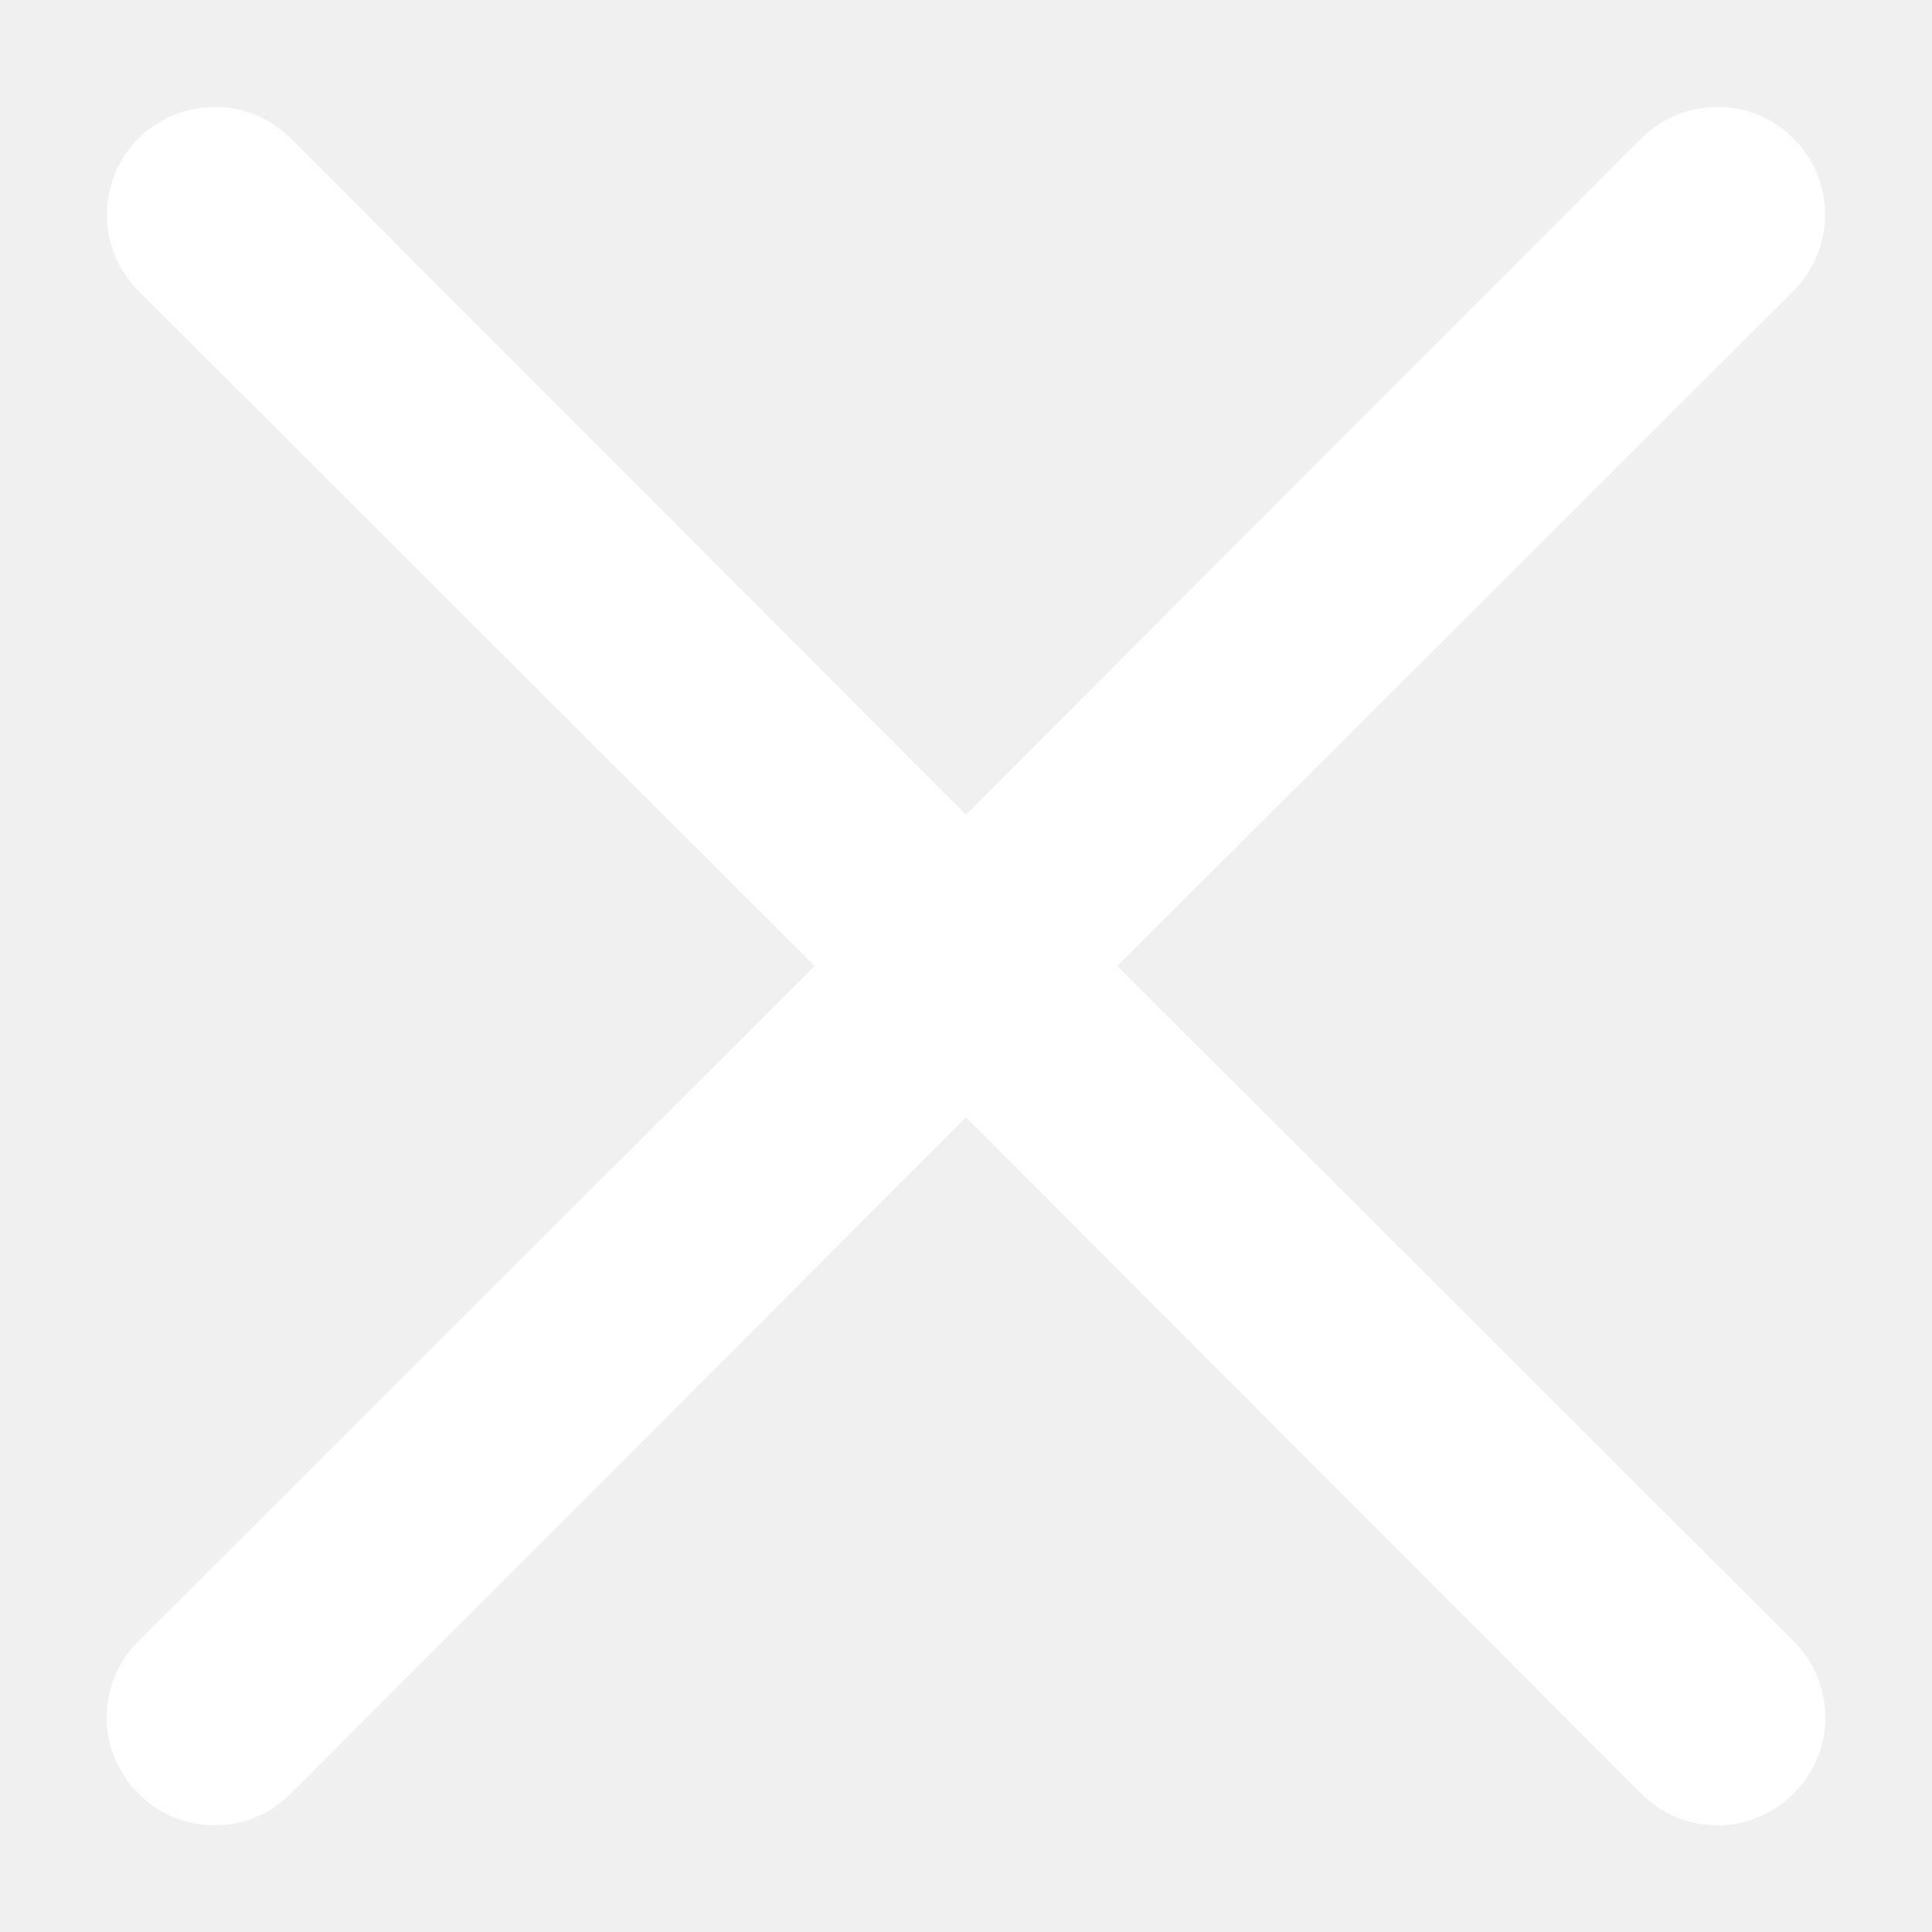
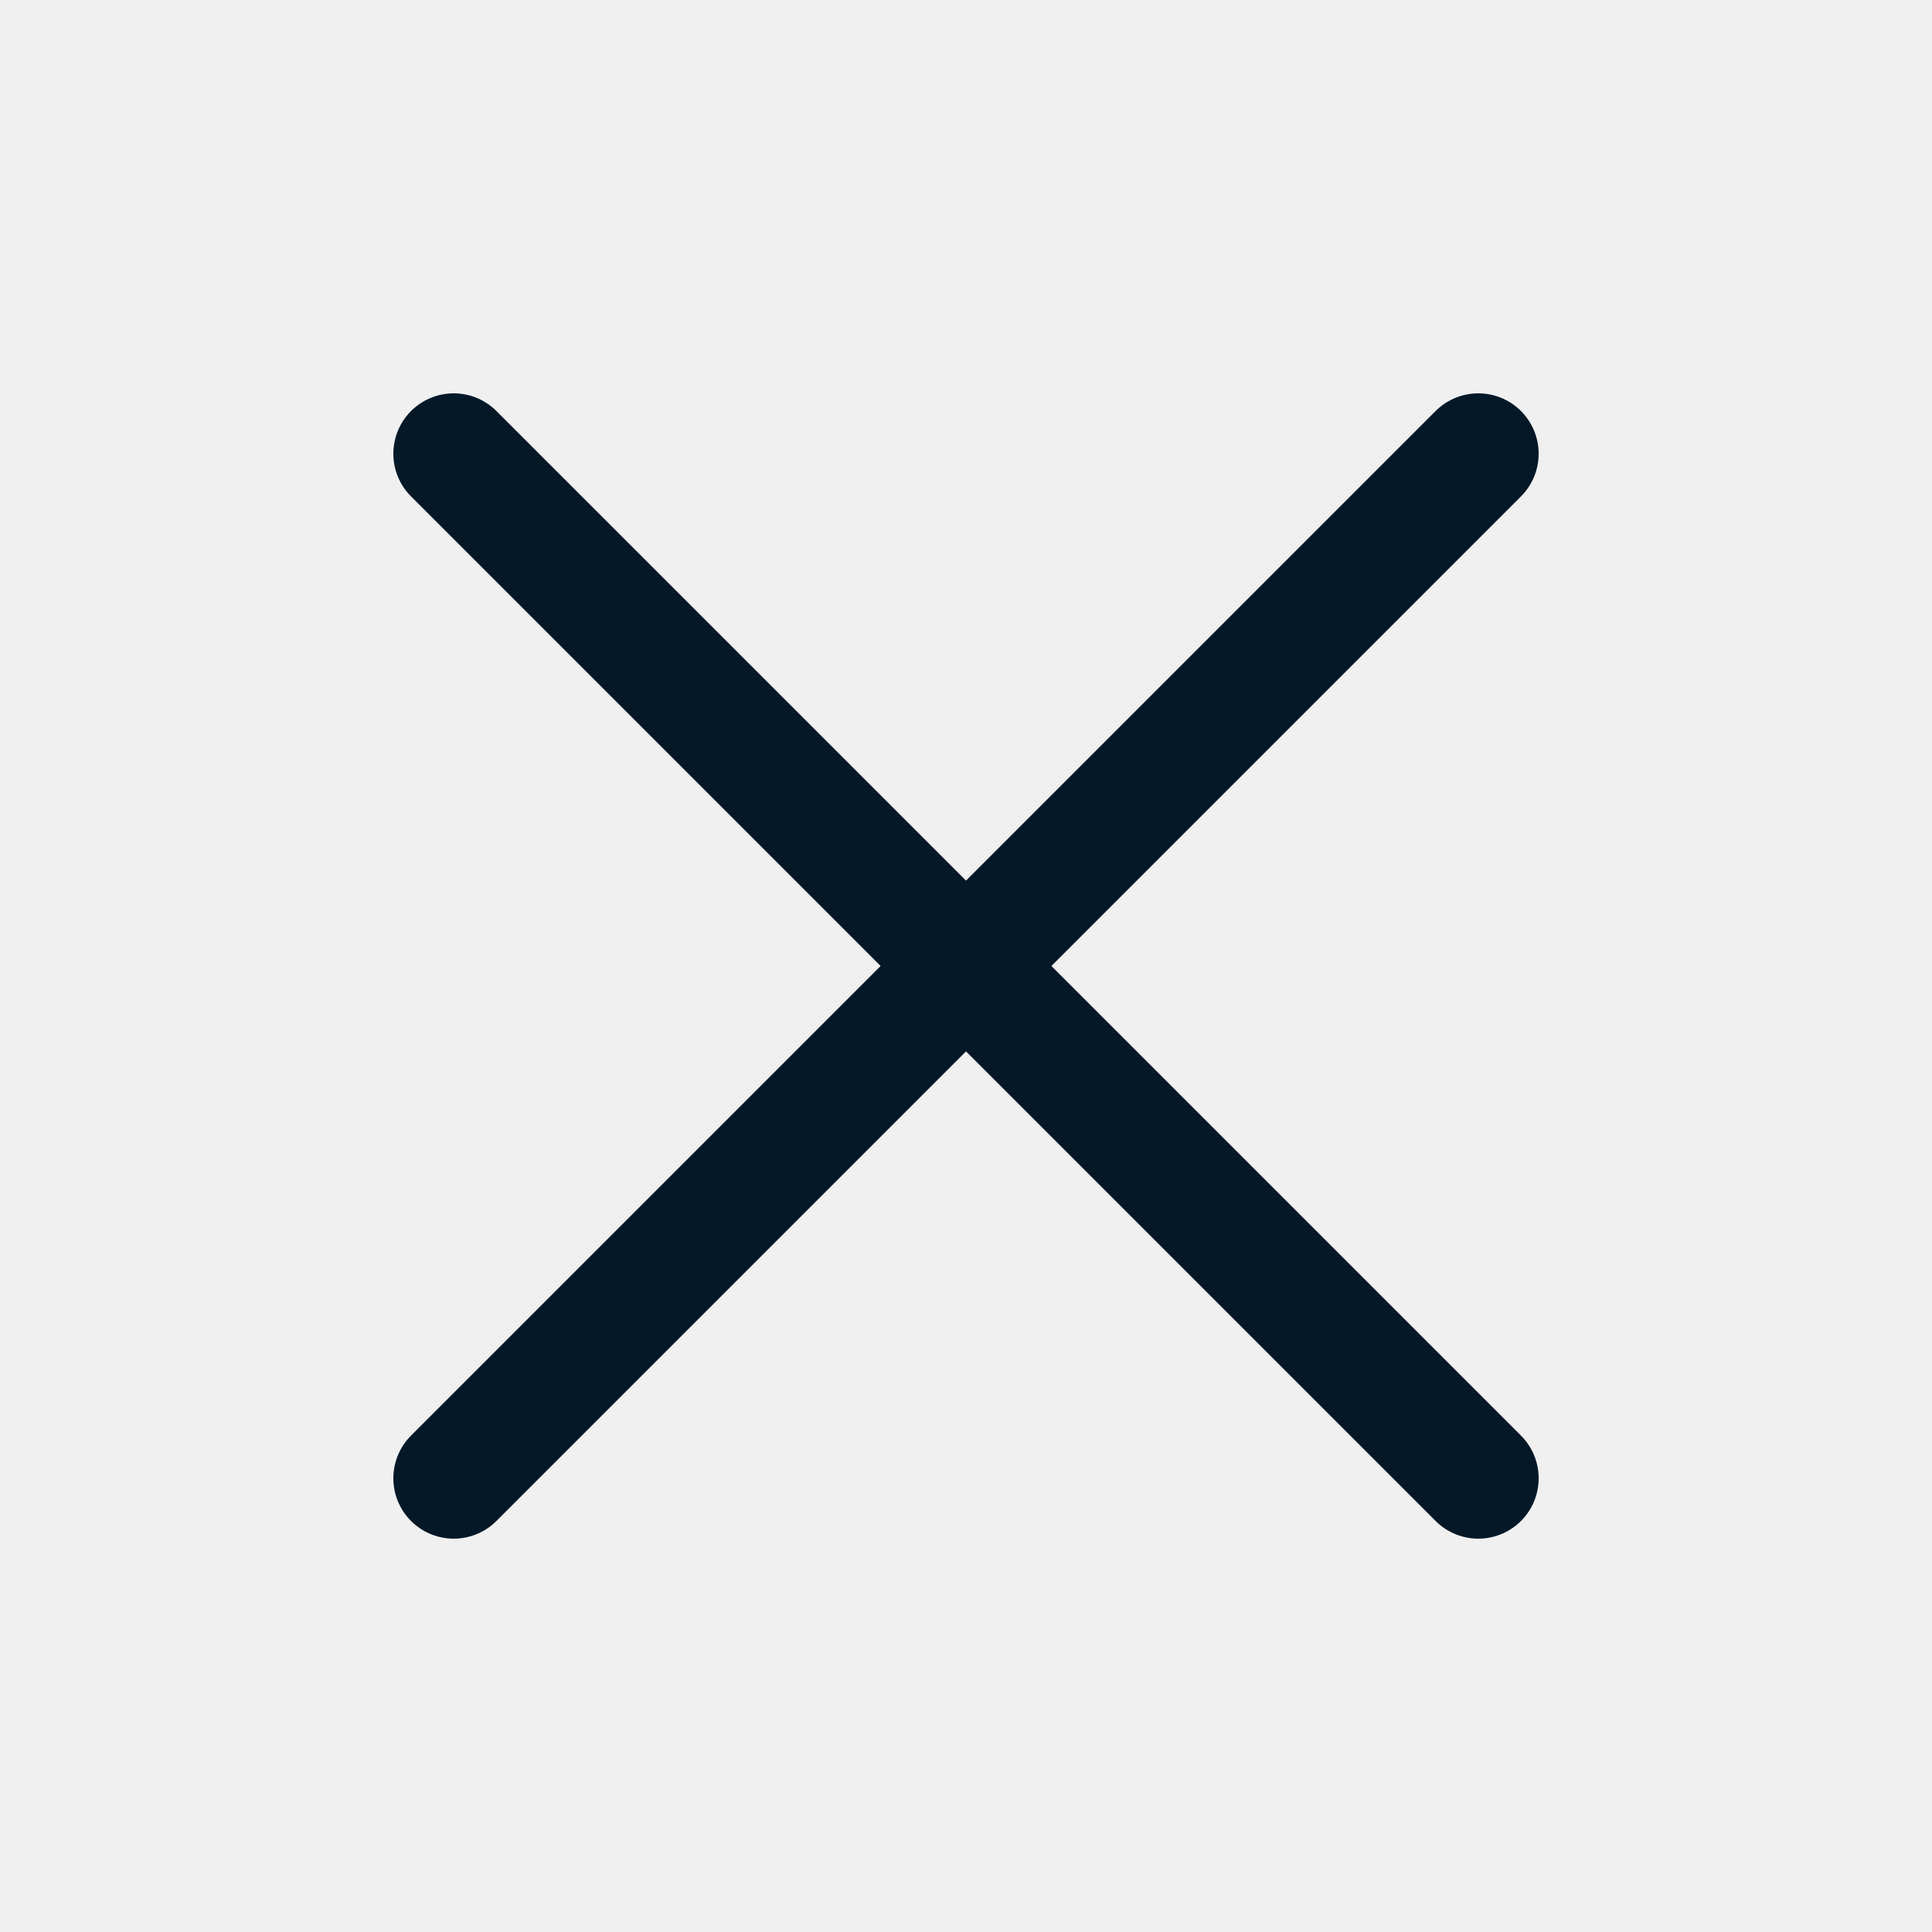
- <svg xmlns="http://www.w3.org/2000/svg" width="18" height="18" viewBox="0 0 18 18" fill="#000">
-   <path d="M10.41 9L16.71 2.71C16.898 2.522 17.004 2.266 17.004 2C17.004 1.734 16.898 1.478 16.71 1.29C16.522 1.102 16.266 0.996 16 0.996C15.734 0.996 15.478 1.102 15.29 1.29L9 7.59L2.71 1.29C2.522 1.102 2.266 0.996 2 0.996C1.734 0.996 1.478 1.102 1.29 1.29C1.102 1.478 0.996 1.734 0.996 2C0.996 2.266 1.102 2.522 1.29 2.71L7.59 9L1.29 15.29C1.196 15.383 1.122 15.494 1.071 15.615C1.02 15.737 0.994 15.868 0.994 16C0.994 16.132 1.02 16.263 1.071 16.385C1.122 16.506 1.196 16.617 1.29 16.71C1.383 16.804 1.494 16.878 1.615 16.929C1.737 16.98 1.868 17.006 2 17.006C2.132 17.006 2.263 16.98 2.385 16.929C2.506 16.878 2.617 16.804 2.71 16.71L9 10.41L15.29 16.71C15.383 16.804 15.493 16.878 15.615 16.929C15.737 16.98 15.868 17.006 16 17.006C16.132 17.006 16.263 16.98 16.384 16.929C16.506 16.878 16.617 16.804 16.71 16.71C16.804 16.617 16.878 16.506 16.929 16.385C16.98 16.263 17.006 16.132 17.006 16C17.006 15.868 16.98 15.737 16.929 15.615C16.878 15.494 16.804 15.383 16.71 15.29L10.41 9Z" fill="#FFFFFF" />
+ <svg xmlns="http://www.w3.org/2000/svg" width="32" height="32" viewBox="0 0 32 32" fill="none">
+   <path d="M7.515 7.515L24.485 24.485" stroke="#041827" stroke-width="2" stroke-linecap="round" stroke-linejoin="round" />
+   <path d="M7.515 24.485L24.485 7.515" stroke="#041827" stroke-width="2" stroke-linecap="round" stroke-linejoin="round" />
</svg>
